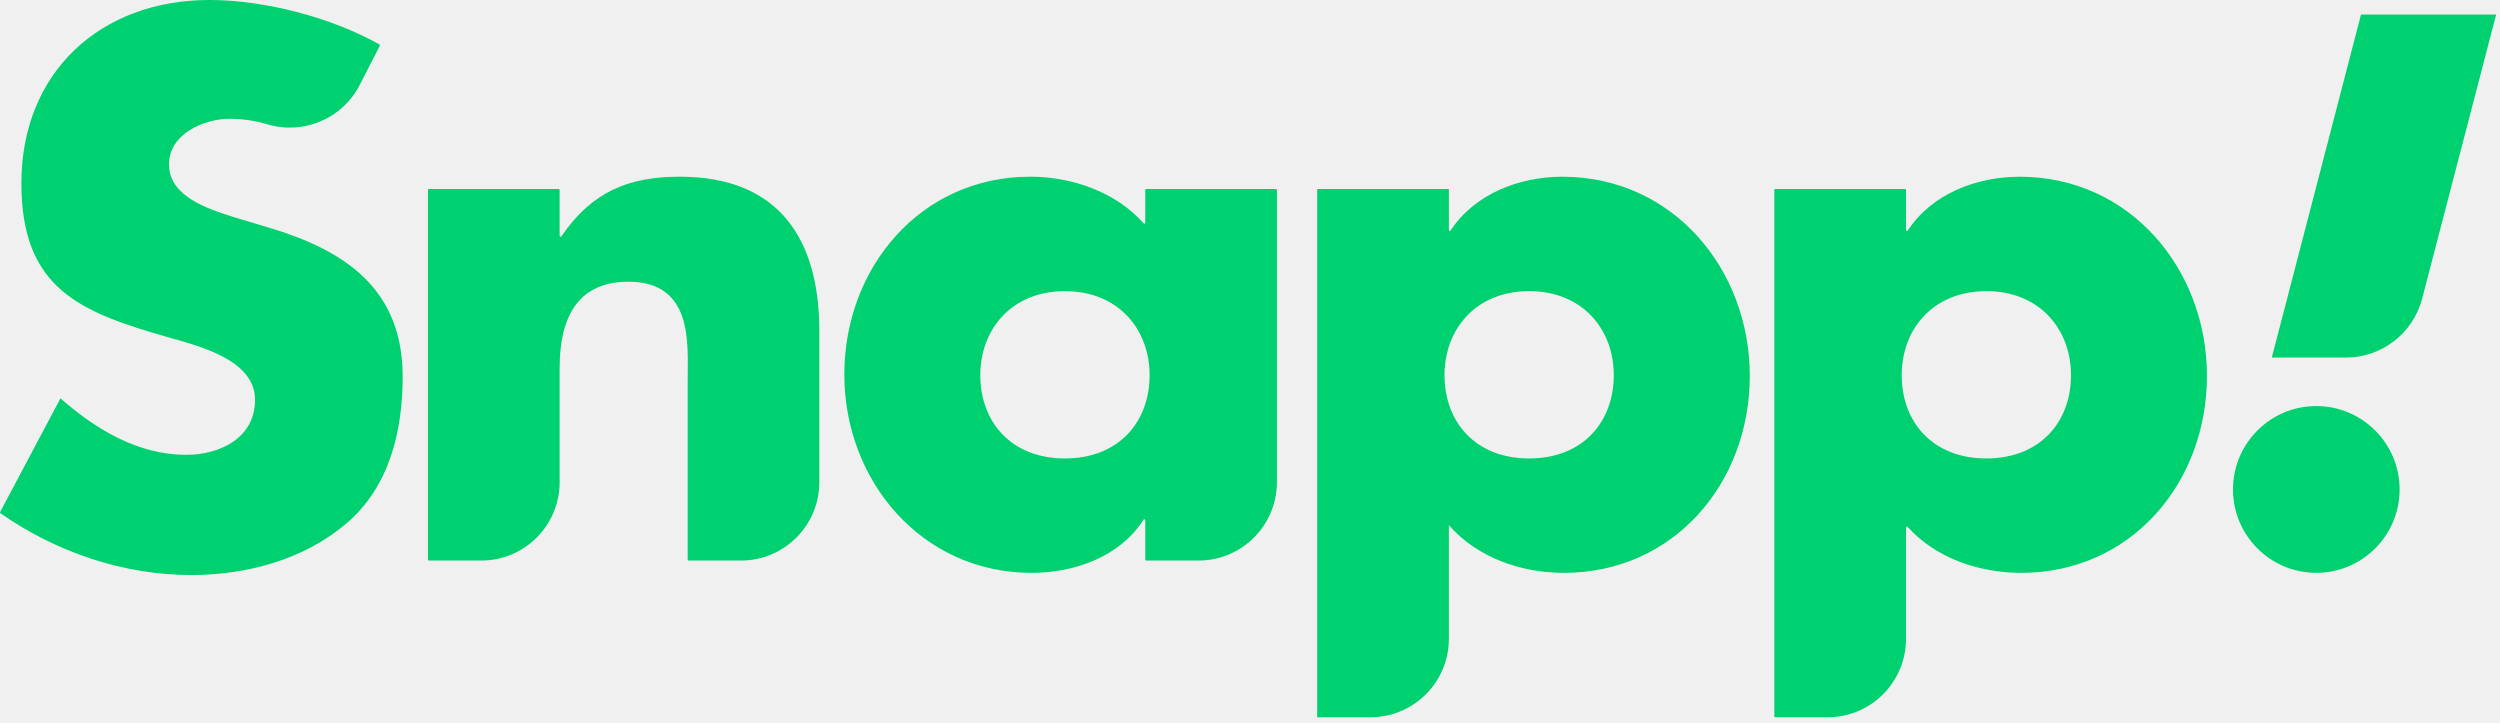
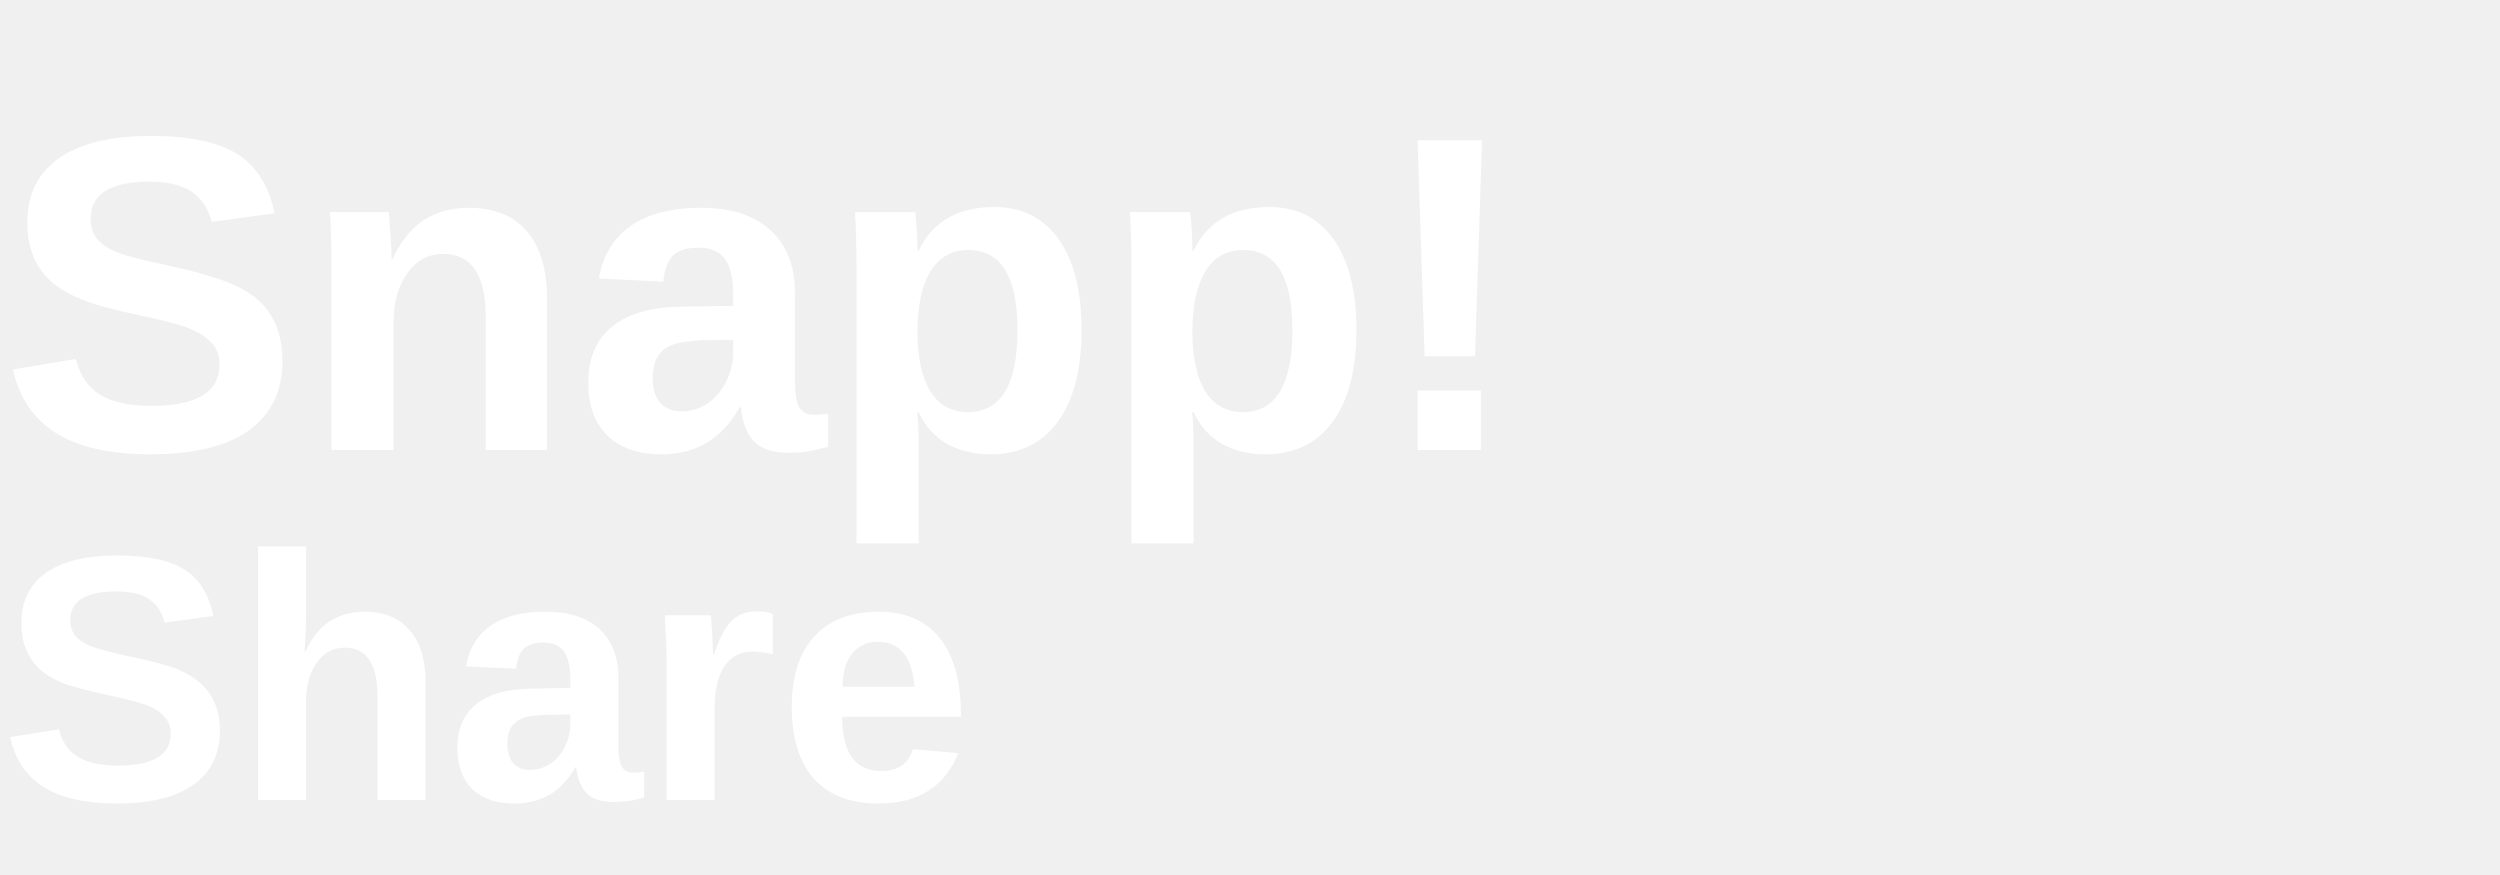
- <svg xmlns="http://www.w3.org/2000/svg" width="90" height="26" viewBox="0 0 90 26">
-   <g fill="none" fill-rule="evenodd">
-     <g fill="#00D170">
-       <g>
-         <path d="M12.948 3.06c-.621 1.212-2.016 1.803-3.32 1.416-.438-.13-.894-.2-1.356-.2-.938 0-2.188.547-2.188 1.643 0 1.146 1.38 1.59 2.265 1.877l1.303.39c2.734.81 4.844 2.19 4.844 5.372 0 1.955-.47 3.962-2.032 5.292-1.536 1.304-3.594 1.851-5.573 1.851-2.464 0-4.876-.828-6.877-2.225-.013-.01-.018-.028-.01-.043l2.173-4.093c1.277 1.121 2.787 2.033 4.532 2.033 1.198 0 2.473-.6 2.473-1.981 0-1.434-2.004-1.93-3.098-2.242C2.88 11.237.77 10.403.77 6.596.77 2.607 3.61 0 7.542 0c1.969 0 4.375.62 6.118 1.6.015.01.022.029.013.046l-.725 1.415zM20.18 8.526h.001c.011 0 .022-.006.028-.015 1.092-1.605 2.418-2.15 4.261-2.15 3.593 0 5.026 2.269 5.026 5.554v5.44c0 1.56-1.263 2.825-2.822 2.825H24.79c-.019 0-.034-.015-.034-.034v-6.484c0-1.278.209-3.52-2.135-3.52-1.928 0-2.474 1.434-2.474 3.103v4.11c0 1.56-1.263 2.825-2.822 2.825H15.44c-.018 0-.033-.015-.033-.034V6.838c0-.018.015-.033.033-.033h4.673c.019 0 .034.015.034.033v1.654c0 .019.015.034.034.034M35.291 13.505c0 1.695 1.12 2.999 3.047 2.999 1.928 0 3.048-1.304 3.048-2.999 0-1.642-1.12-3.024-3.048-3.024-1.927 0-3.047 1.382-3.047 3.024m7.856 6.675h-1.884c-.019 0-.033-.015-.033-.034v-1.418c0-.02-.016-.034-.034-.034-.012 0-.023.006-.029.015-.836 1.32-2.47 1.914-4.026 1.914-3.959 0-6.745-3.311-6.745-7.144 0-3.832 2.734-7.118 6.692-7.118 1.507 0 3.088.552 4.082 1.679.02.023.06.01.06-.022v-1.18c0-.018.014-.033.033-.033h4.673c.018 0 .033.015.033.033v10.517c0 1.56-1.263 2.825-2.822 2.825M52.002 13.505c0 1.695 1.12 2.999 3.047 2.999s3.047-1.304 3.047-2.999c0-1.642-1.12-3.024-3.047-3.024-1.928 0-3.047 1.382-3.047 3.024m.19-5.188c.01 0 .022-.006.028-.015.862-1.32 2.47-1.94 4.027-1.94 3.985 0 6.745 3.337 6.745 7.17 0 3.858-2.734 7.091-6.693 7.091-1.533 0-3.117-.545-4.133-1.712-.003-.003-.007-.001-.007.003v4.082c0 1.56-1.264 2.825-2.822 2.825h-1.918V6.805h4.74v1.478c0 .02.014.034.033.034M68.461 13.505c0 1.695 1.12 2.999 3.047 2.999s3.048-1.304 3.048-2.999c0-1.642-1.121-3.024-3.048-3.024-1.928 0-3.047 1.382-3.047 3.024m.19-5.188c.011 0 .022-.006.028-.015.862-1.32 2.47-1.94 4.027-1.94 3.984 0 6.744 3.337 6.744 7.17 0 3.858-2.734 7.091-6.692 7.091-1.507 0-3.065-.526-4.082-1.654-.02-.023-.06-.009-.06.022v4.005c0 1.56-1.262 2.825-2.82 2.825H63.91c-.018 0-.034-.016-.034-.034V6.838c0-.018.016-.033.034-.033h4.672c.02 0 .034.015.034.033v1.445c0 .02.015.034.033.034M84.997.522l-3.212 12.35h2.67c1.292 0 2.42-.876 2.744-2.129L89.862.522h-4.865zM83.387 14.618c1.655 0 2.999 1.345 2.999 3.002 0 1.657-1.344 3.002-3 3.002-1.654 0-2.998-1.345-2.998-3.002 0-1.657 1.344-3.002 2.999-3.002z" transform="translate(-214 -43) translate(214 43)" />
-       </g>
-     </g>
-   </g>
+ <svg xmlns="http://www.w3.org/2000/svg" width="100" height="35" viewBox="0 0 100 35">
+   <text x="0" y="18" font-family="Arial, sans-serif" font-size="18" font-weight="bold" fill="#FFFFFF">
+     Snapp!
+   </text>
+   <text x="0" y="32" font-family="Arial, sans-serif" font-size="14" font-weight="bold" fill="#FFFFFF">
+     Share
+   </text>
</svg>
